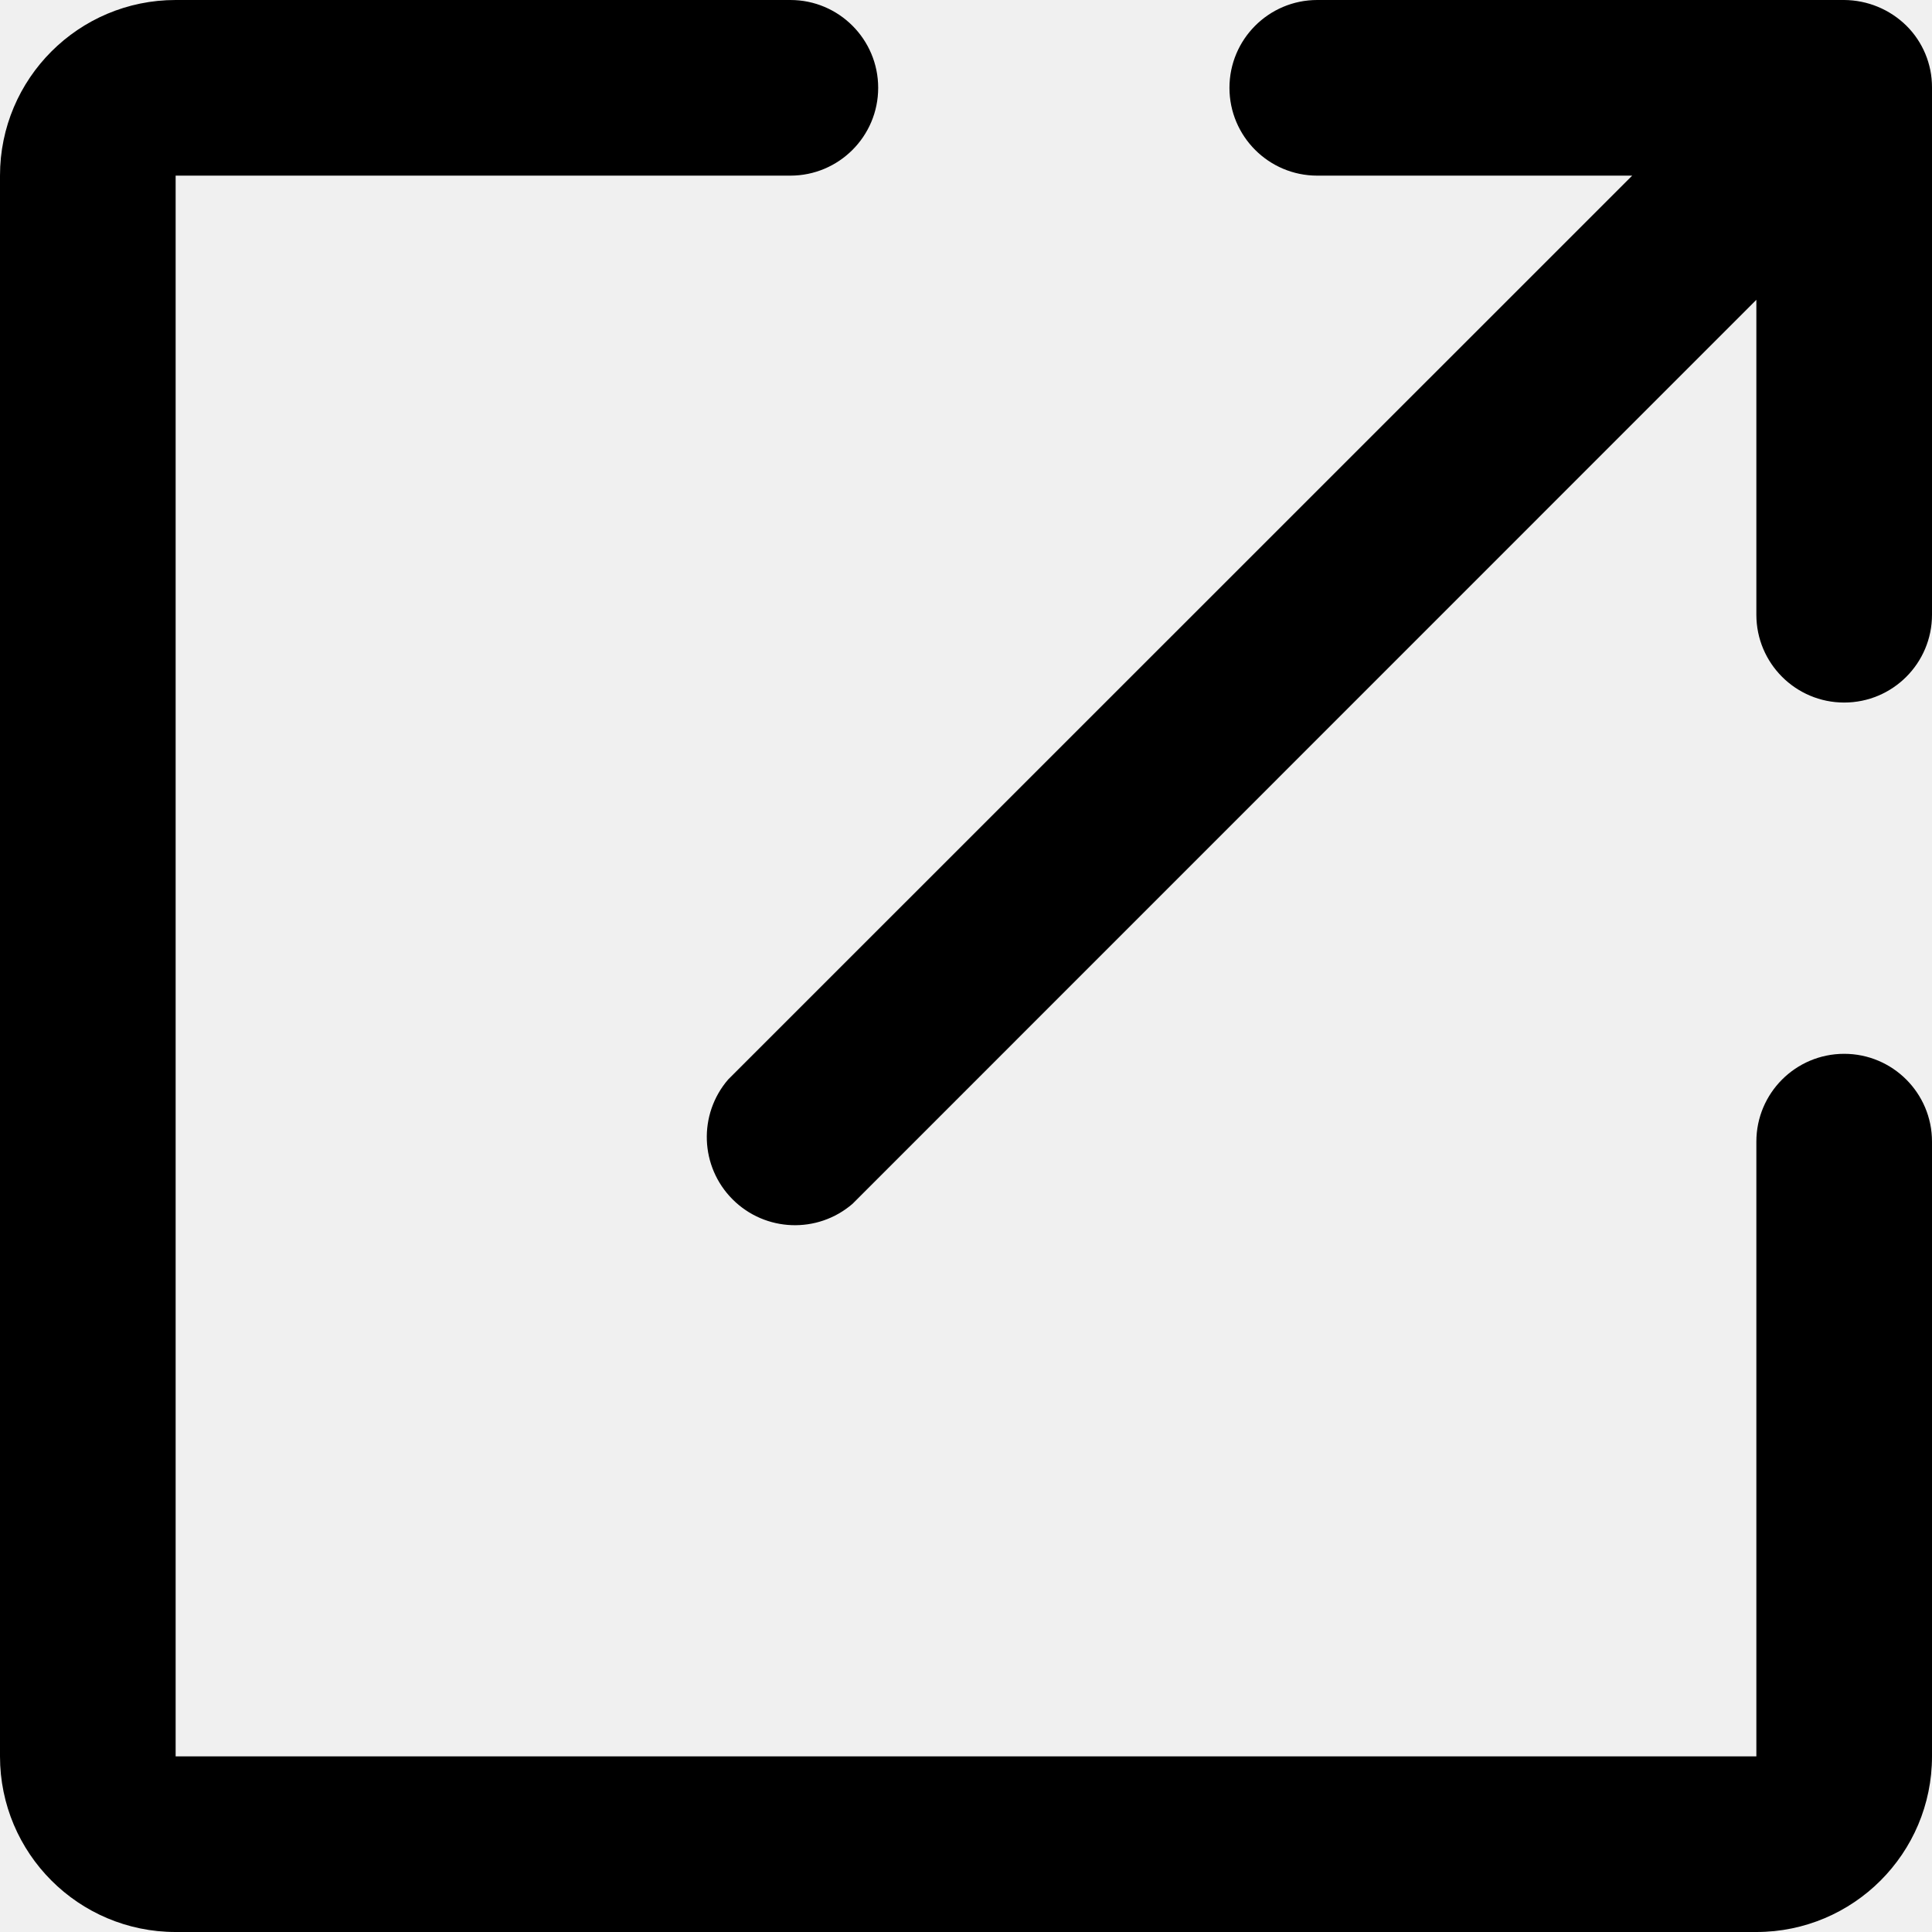
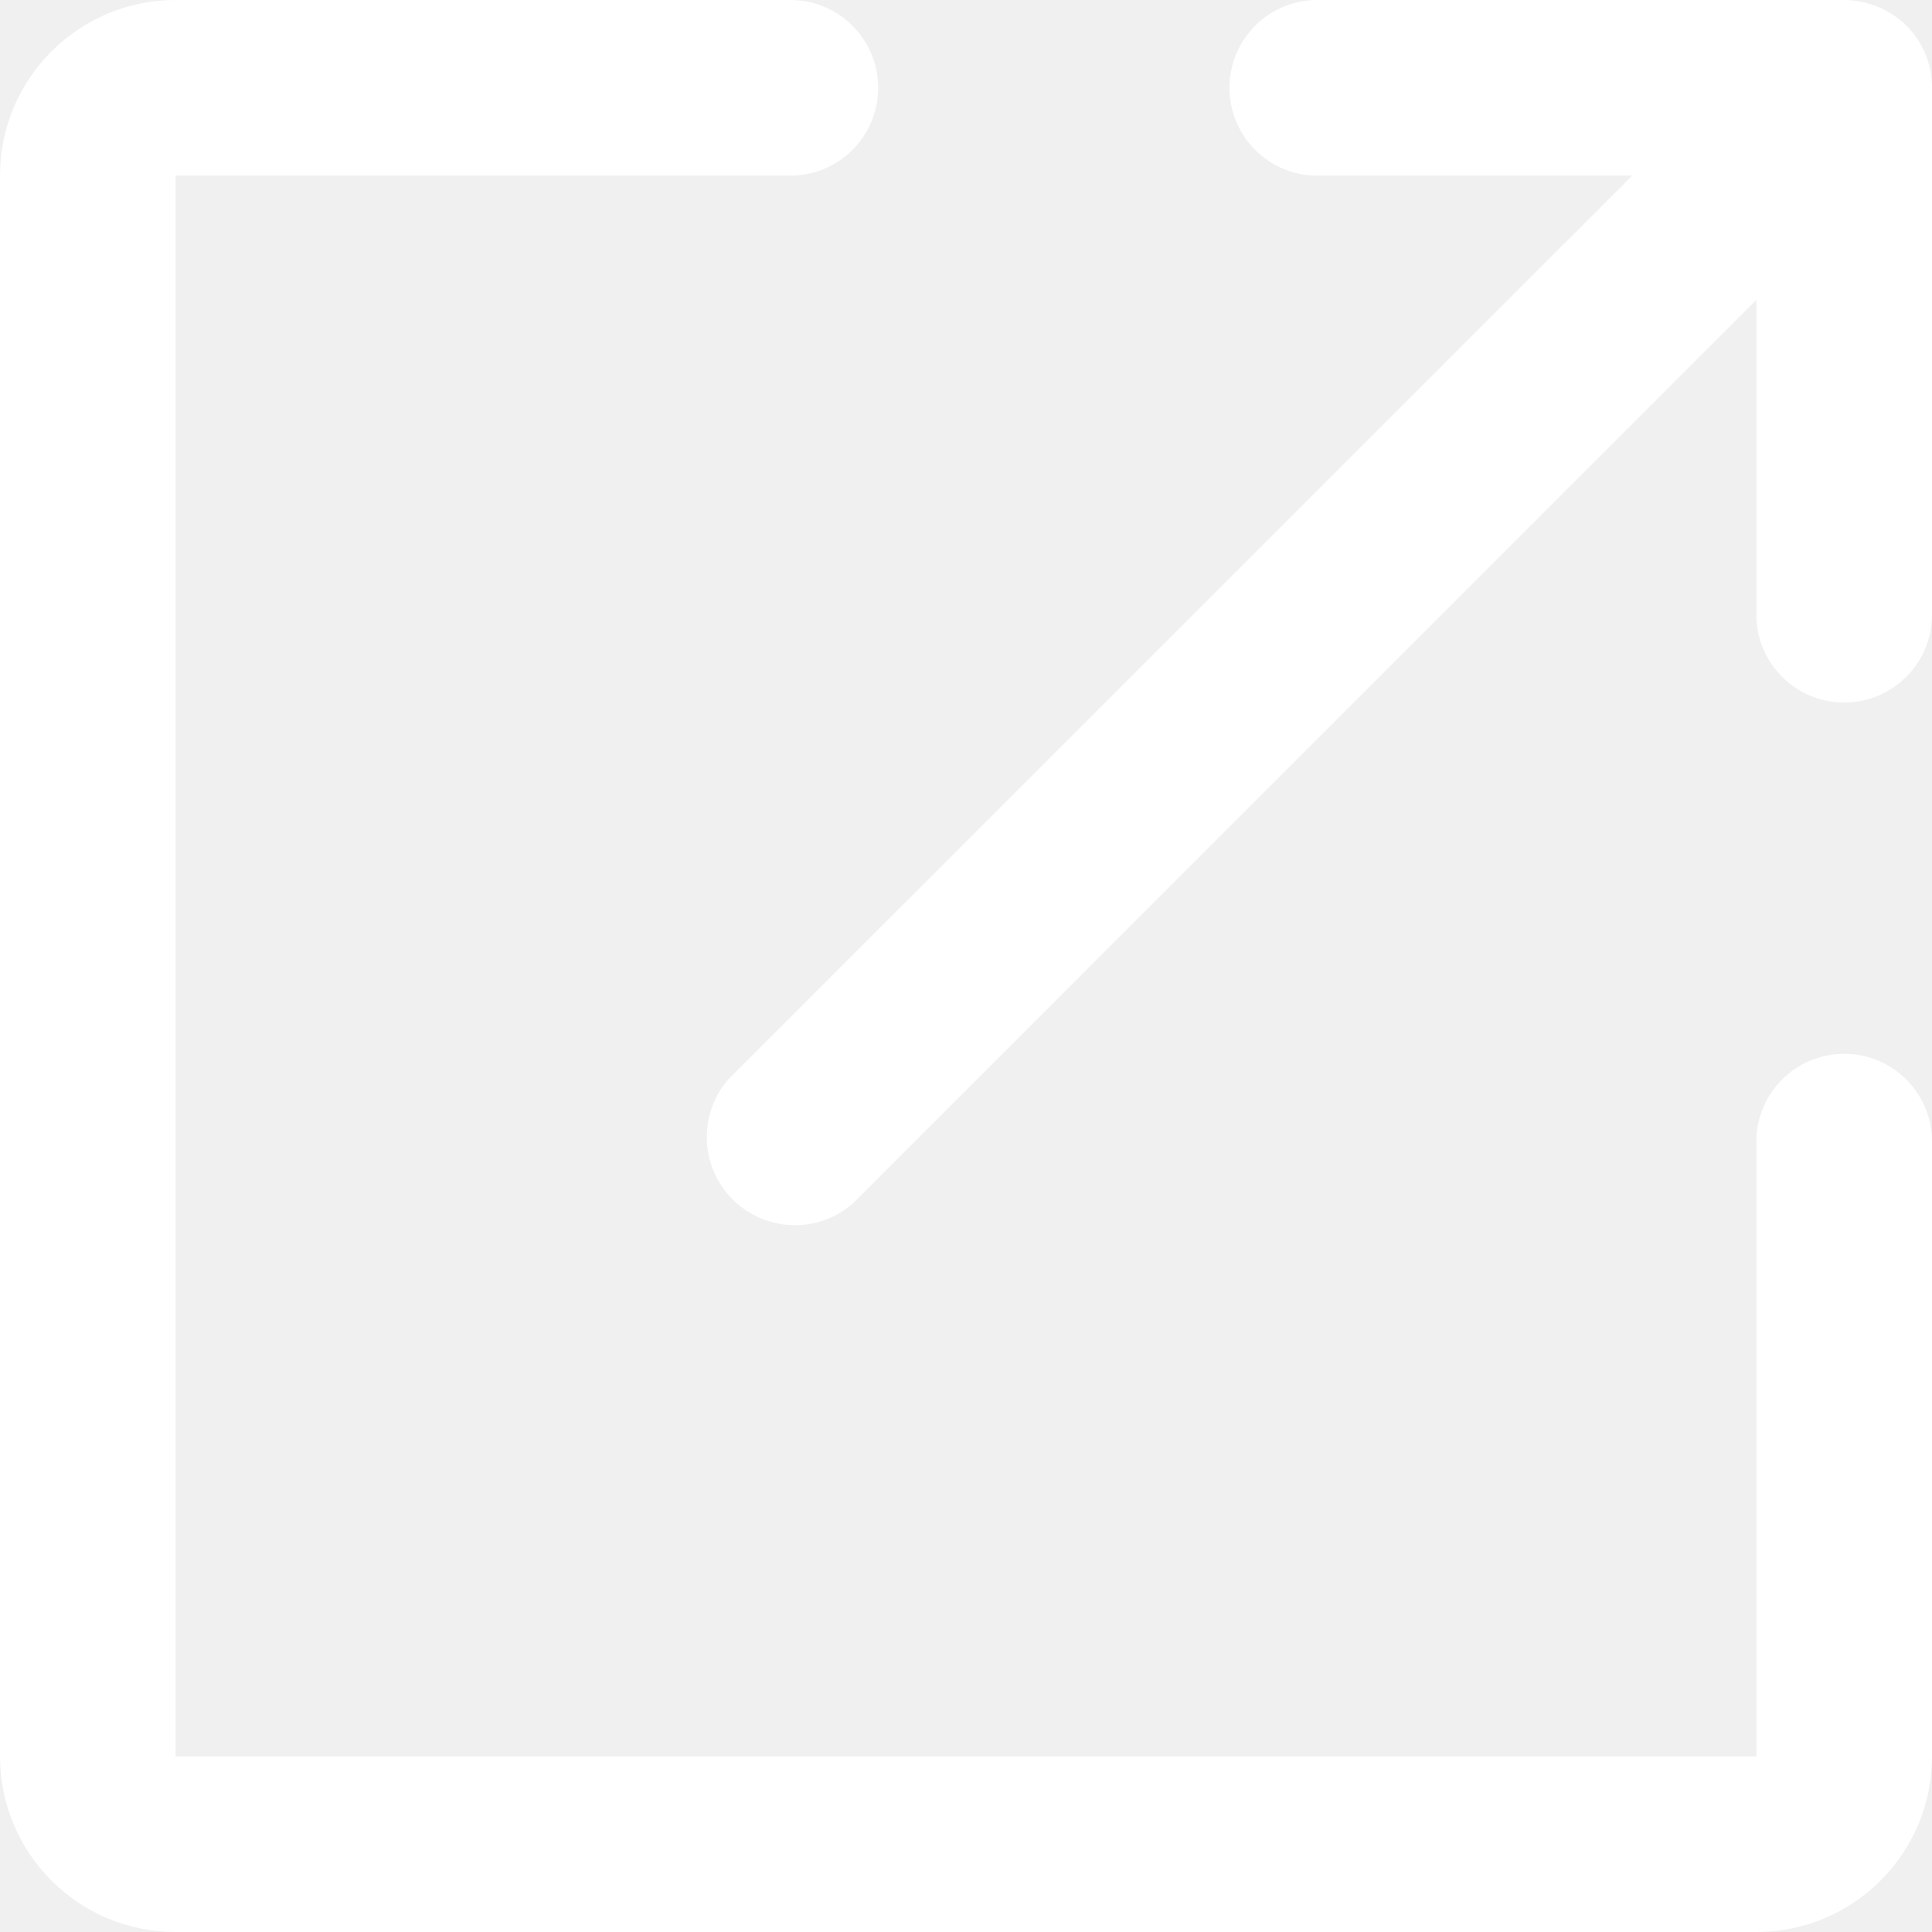
- <svg xmlns="http://www.w3.org/2000/svg" viewBox="1129 1072 11 11">
-   <path d="M1130 1072a1 1 0 0 0-1 1v9a1 1 0 0 0 1 1h9a1 1 0 0 0 1-1v-3.5a.5.5 0 0 0-1 0v3.5h-9v-9h3.5a.5.5 0 0 0 0-1h-3.5Zm9.854.146a.493.493 0 0 1 .146.351v3.003a.5.5 0 0 1-1 0v-1.793l-5.146 5.147a.502.502 0 0 1-.708-.708l5.147-5.146h-1.793a.5.5 0 0 1 0-1h3a.51.51 0 0 1 .354.146Z" fill="currentColor" />
+ <svg xmlns="http://www.w3.org/2000/svg" viewBox="1129 1072 11 11" fill="#ffffff">
+   <path d="M1130 1072a1 1 0 0 0-1 1v9a1 1 0 0 0 1 1h9a1 1 0 0 0 1-1v-3.5a.5.5 0 0 0-1 0v3.5h-9v-9h3.5a.5.5 0 0 0 0-1h-3.5Zm9.854.146a.493.493 0 0 1 .146.351v3.003a.5.5 0 0 1-1 0v-1.793l-5.146 5.147a.502.502 0 0 1-.708-.708l5.147-5.146h-1.793a.5.5 0 0 1 0-1h3a.51.51 0 0 1 .354.146Z" />
</svg>
